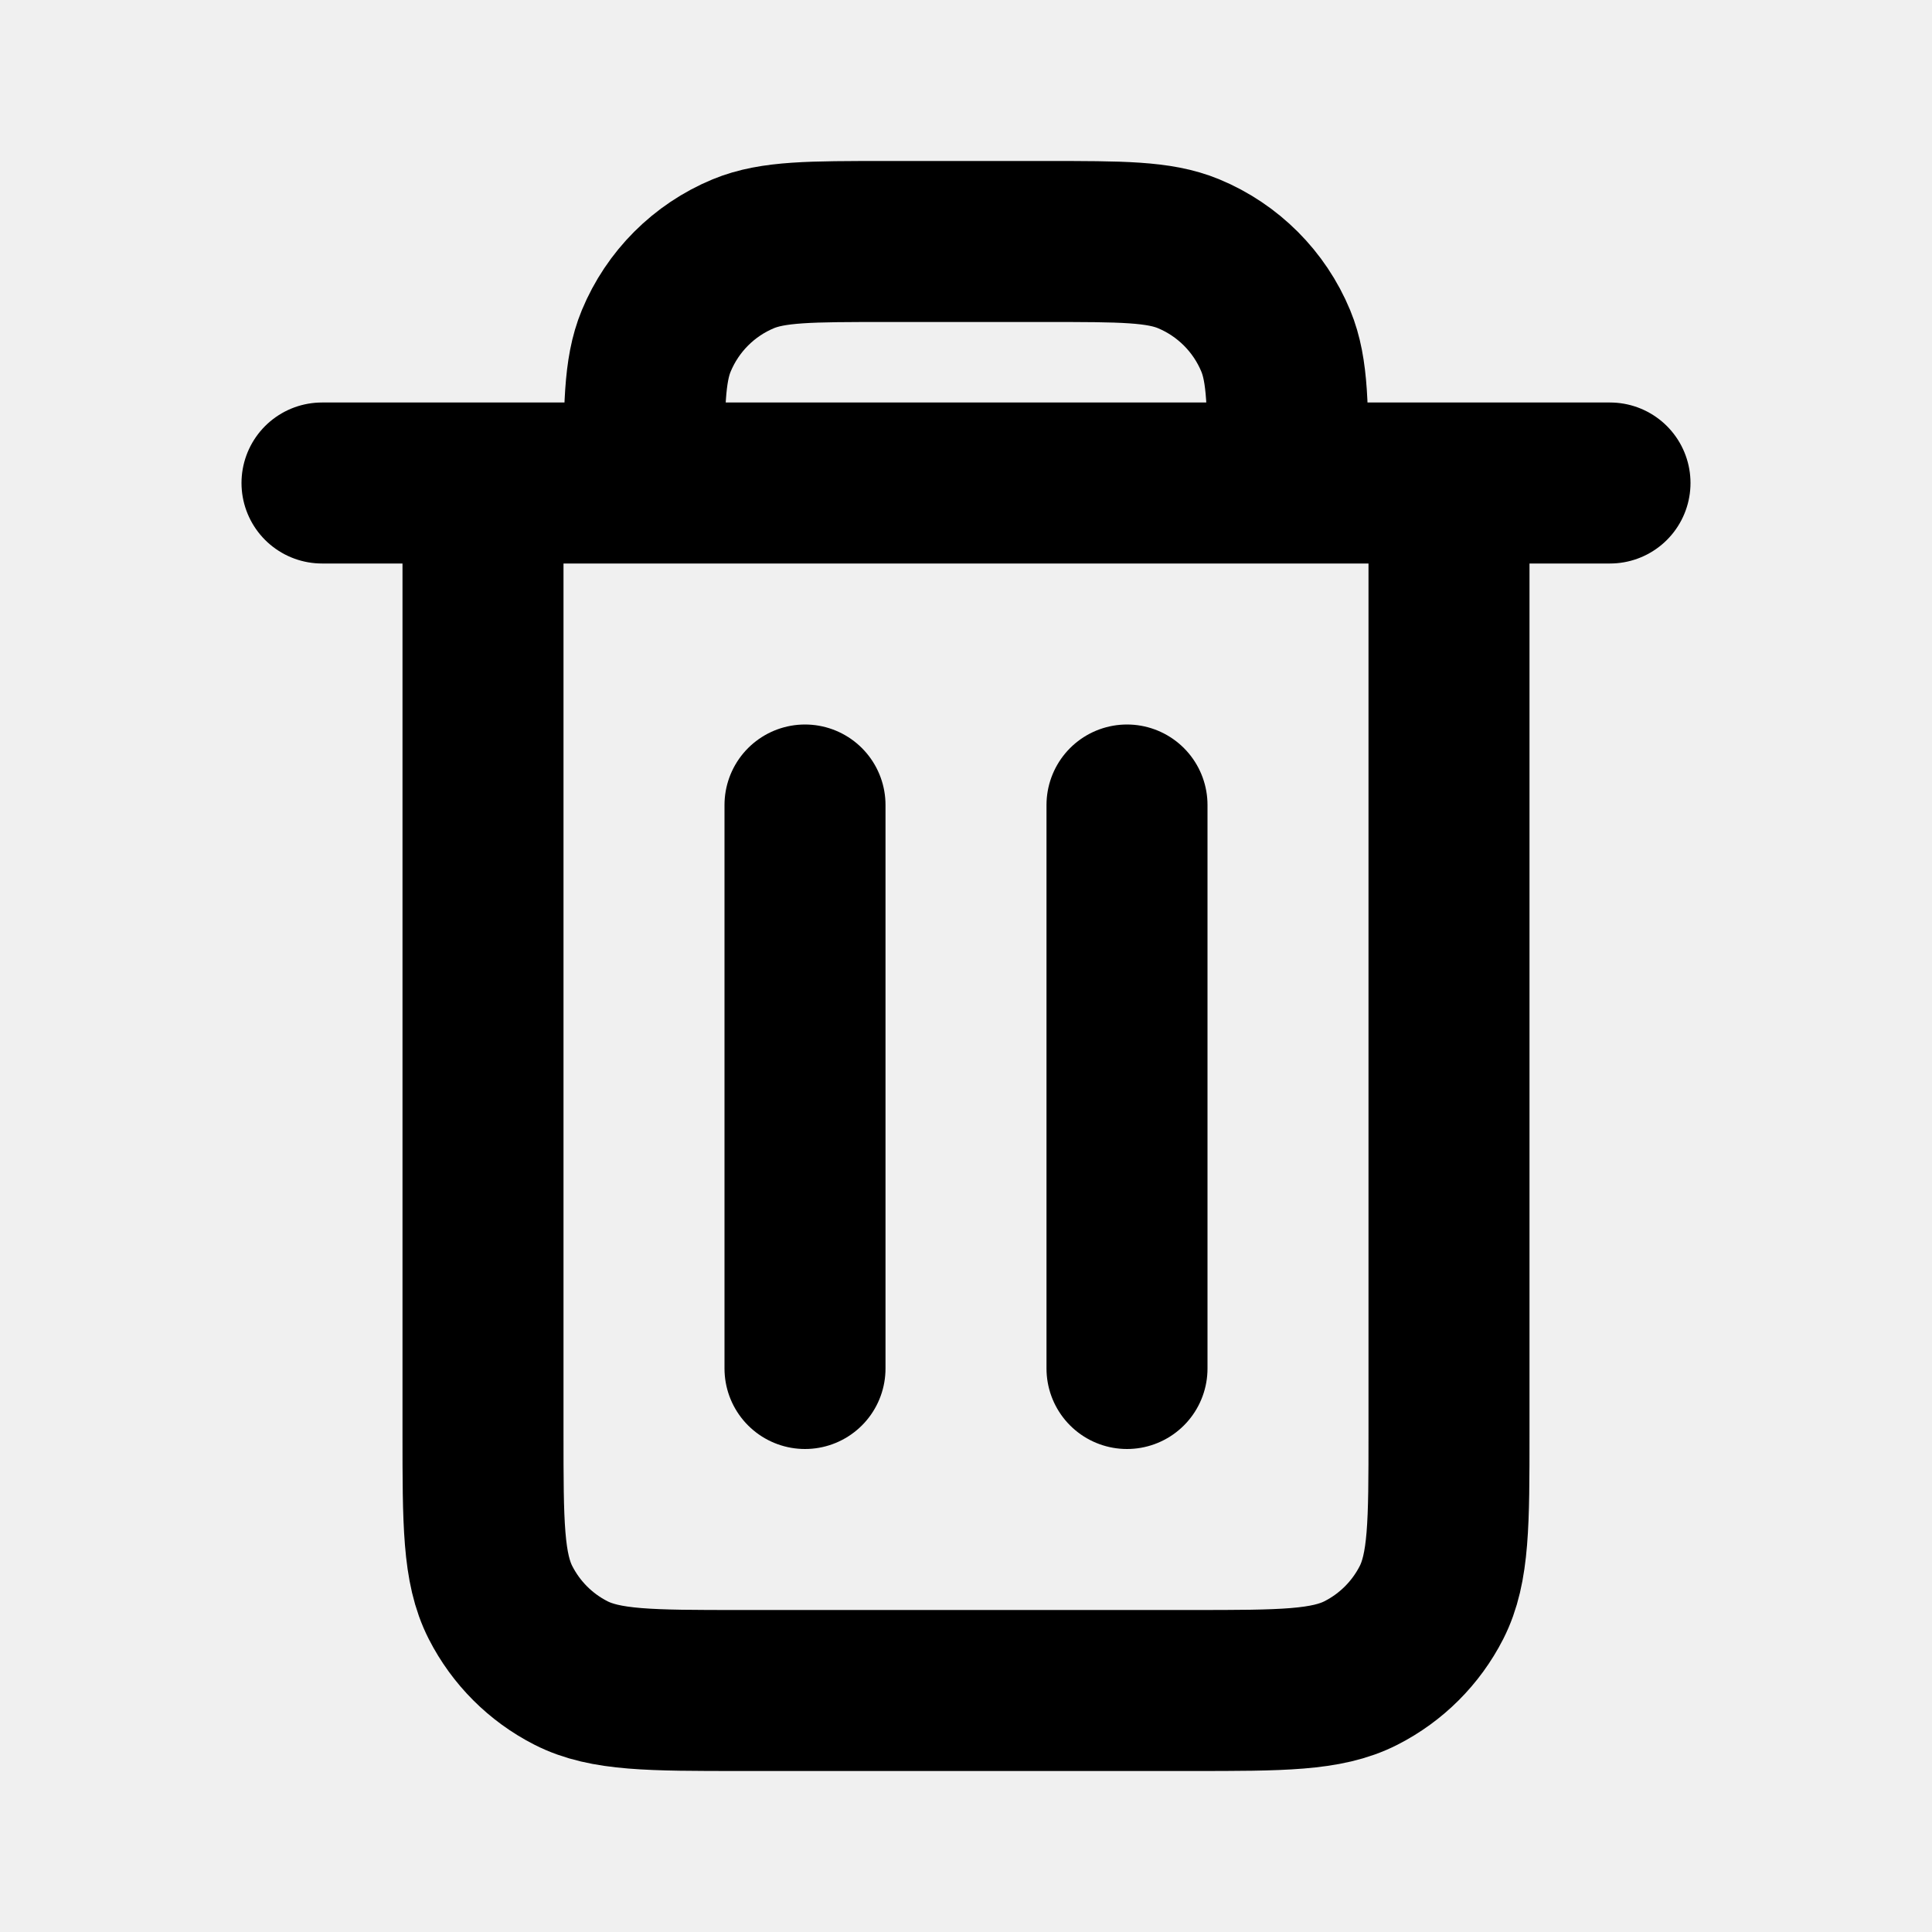
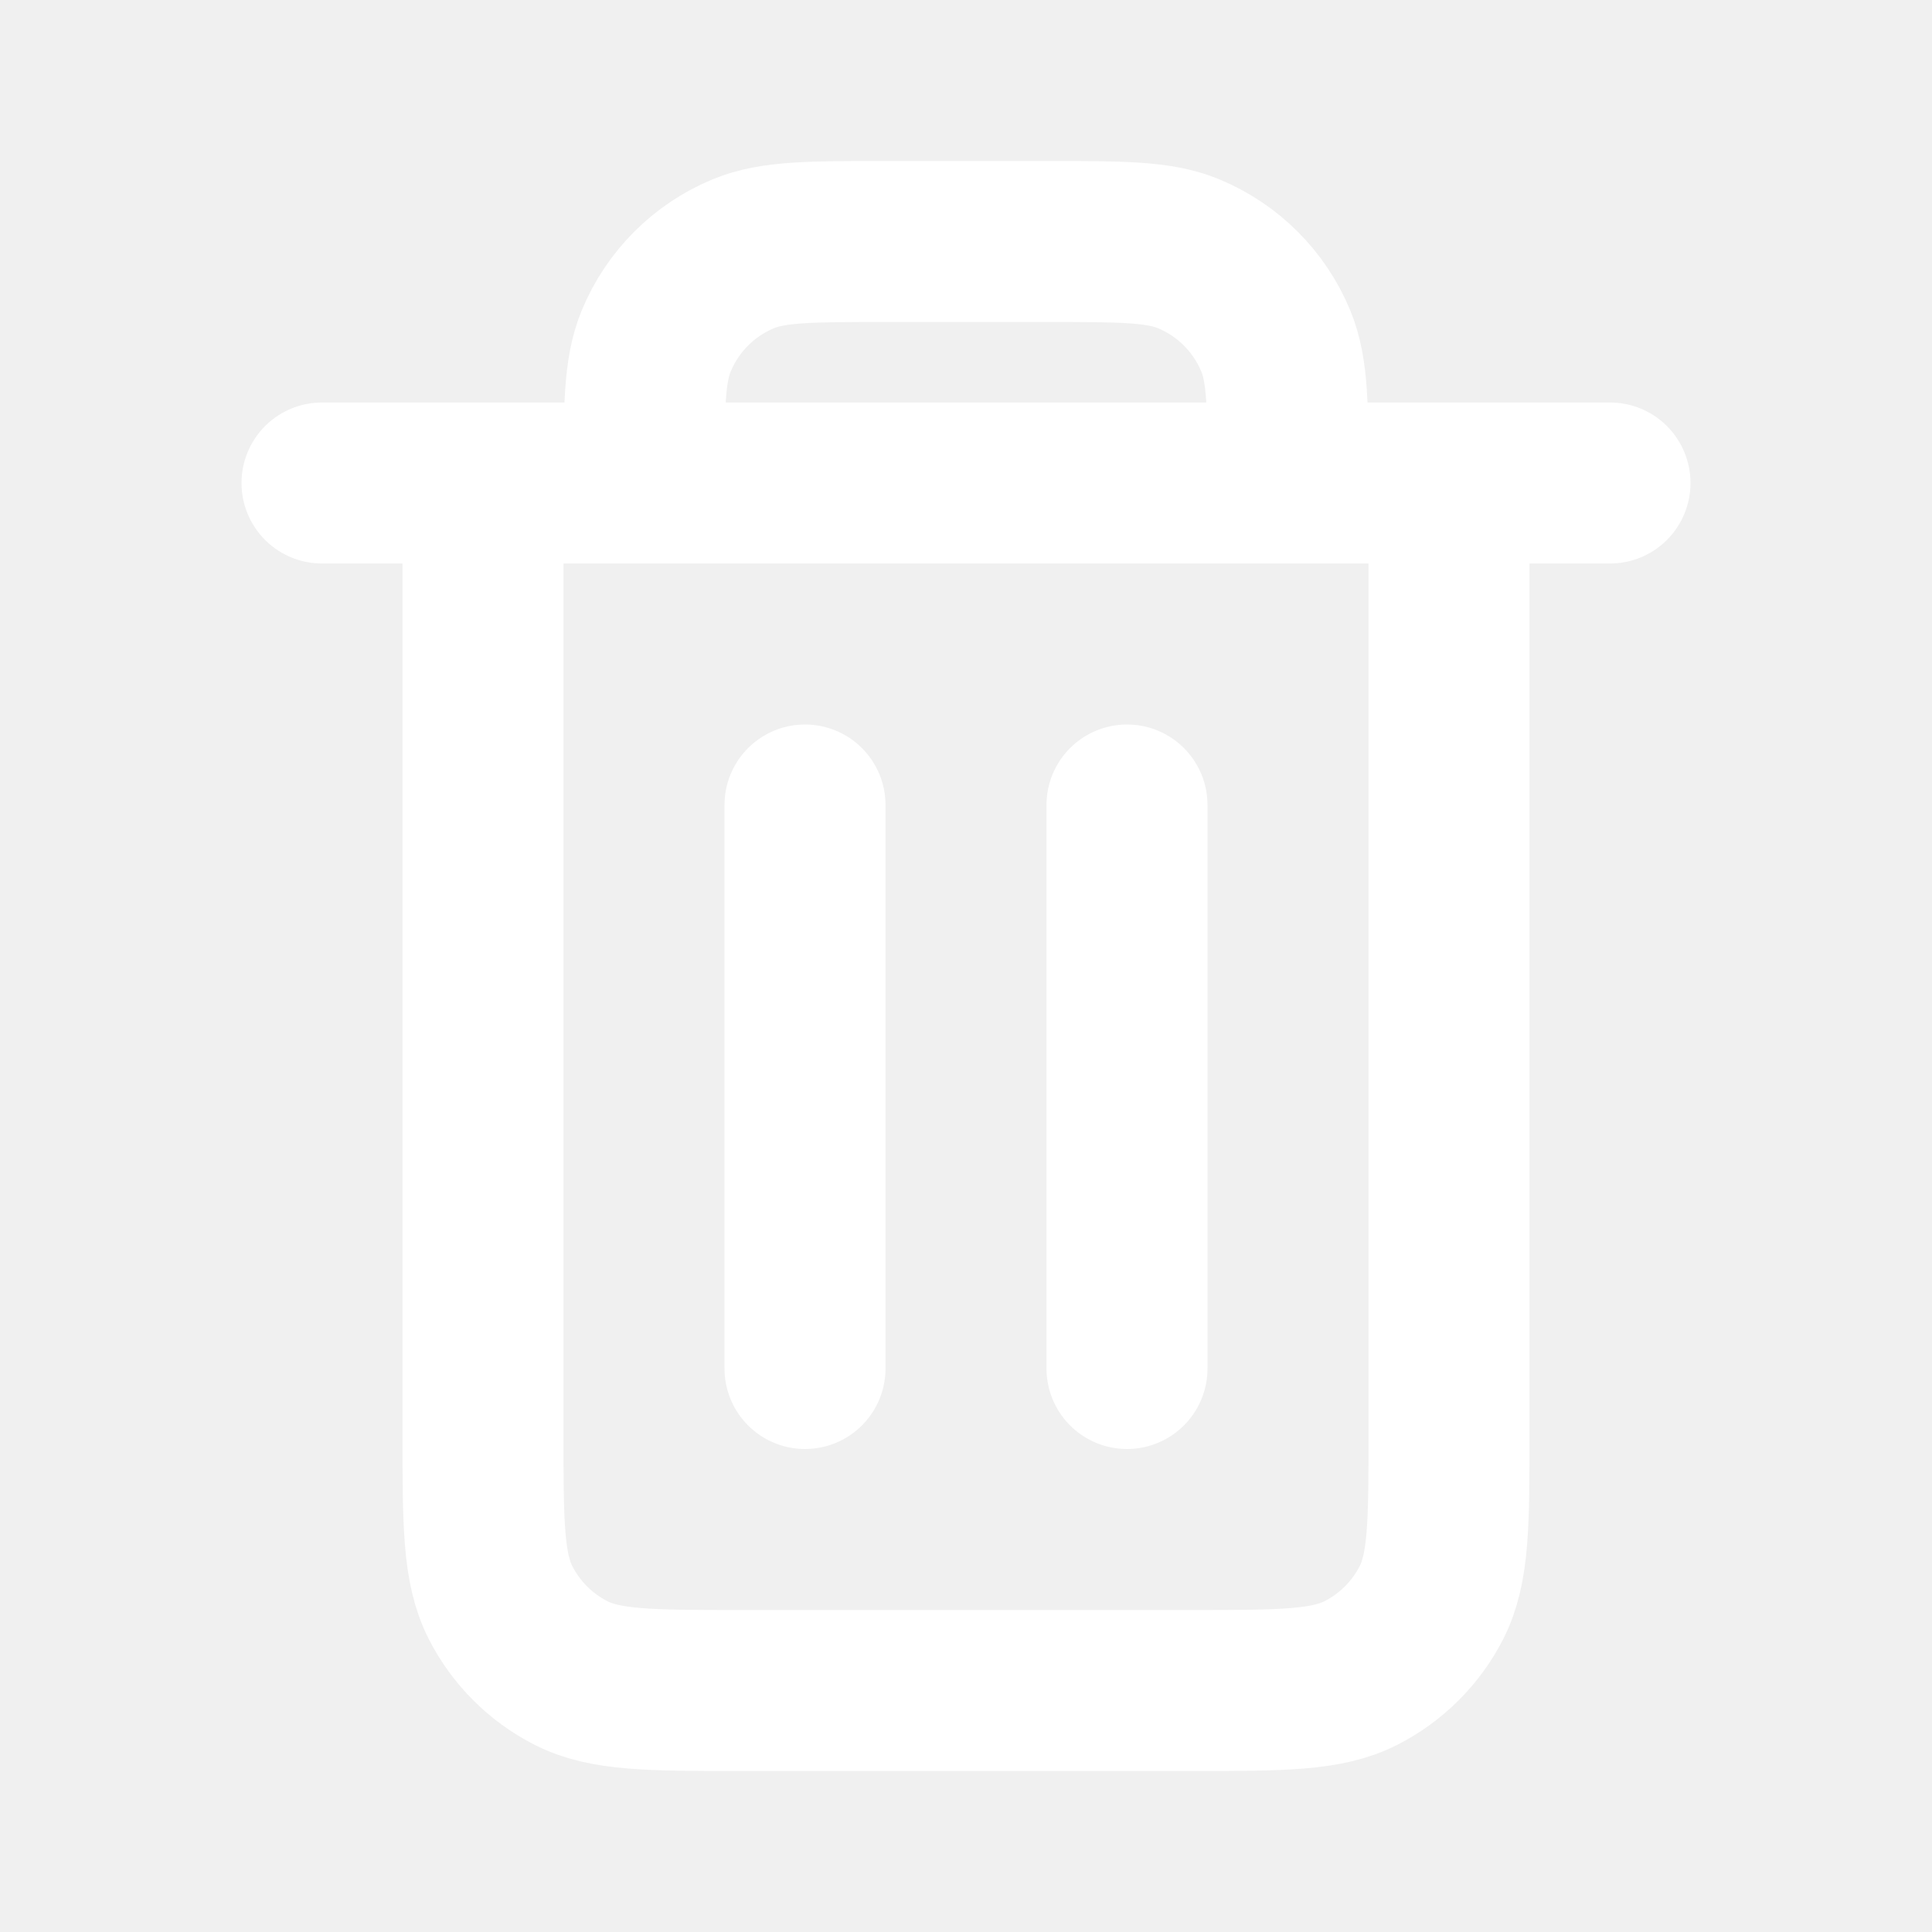
<svg xmlns="http://www.w3.org/2000/svg" width="24" height="24" viewBox="0 0 24 24" fill="none">
-   <path d="M14 10V17M10 10V17M6 6V17.8C6 18.92 6 19.48 6.218 19.908C6.41 20.284 6.715 20.59 7.092 20.782C7.519 21 8.079 21 9.197 21H14.803C15.921 21 16.48 21 16.907 20.782C17.284 20.59 17.59 20.284 17.782 19.908C18 19.48 18 18.921 18 17.803V6M6 6H8M6 6H4M8 6H16M8 6C8 5.068 8 4.602 8.152 4.235C8.355 3.745 8.744 3.355 9.234 3.152C9.602 3 10.068 3 11 3H13C13.932 3 14.398 3 14.765 3.152C15.255 3.355 15.645 3.745 15.848 4.235C16 4.602 16 5.068 16 6M16 6H18M18 6H20" stroke="black" stroke-width="2" stroke-linecap="round" stroke-linejoin="round" />
+   <path d="M14 10V17M10 10V17M6 6V17.8C6 18.92 6 19.48 6.218 19.908C6.41 20.284 6.715 20.59 7.092 20.782C7.519 21 8.079 21 9.197 21H14.803C15.921 21 16.48 21 16.907 20.782C17.284 20.59 17.59 20.284 17.782 19.908C18 19.48 18 18.921 18 17.803V6M6 6H8M6 6H4M8 6H16M8 6C8 5.068 8 4.602 8.152 4.235C8.355 3.745 8.744 3.355 9.234 3.152C9.602 3 10.068 3 11 3H13C13.932 3 14.398 3 14.765 3.152C15.255 3.355 15.645 3.745 15.848 4.235C16 4.602 16 5.068 16 6M16 6H18M18 6H20" stroke="white" stroke-width="2" stroke-linecap="round" stroke-linejoin="round" />
</svg>
